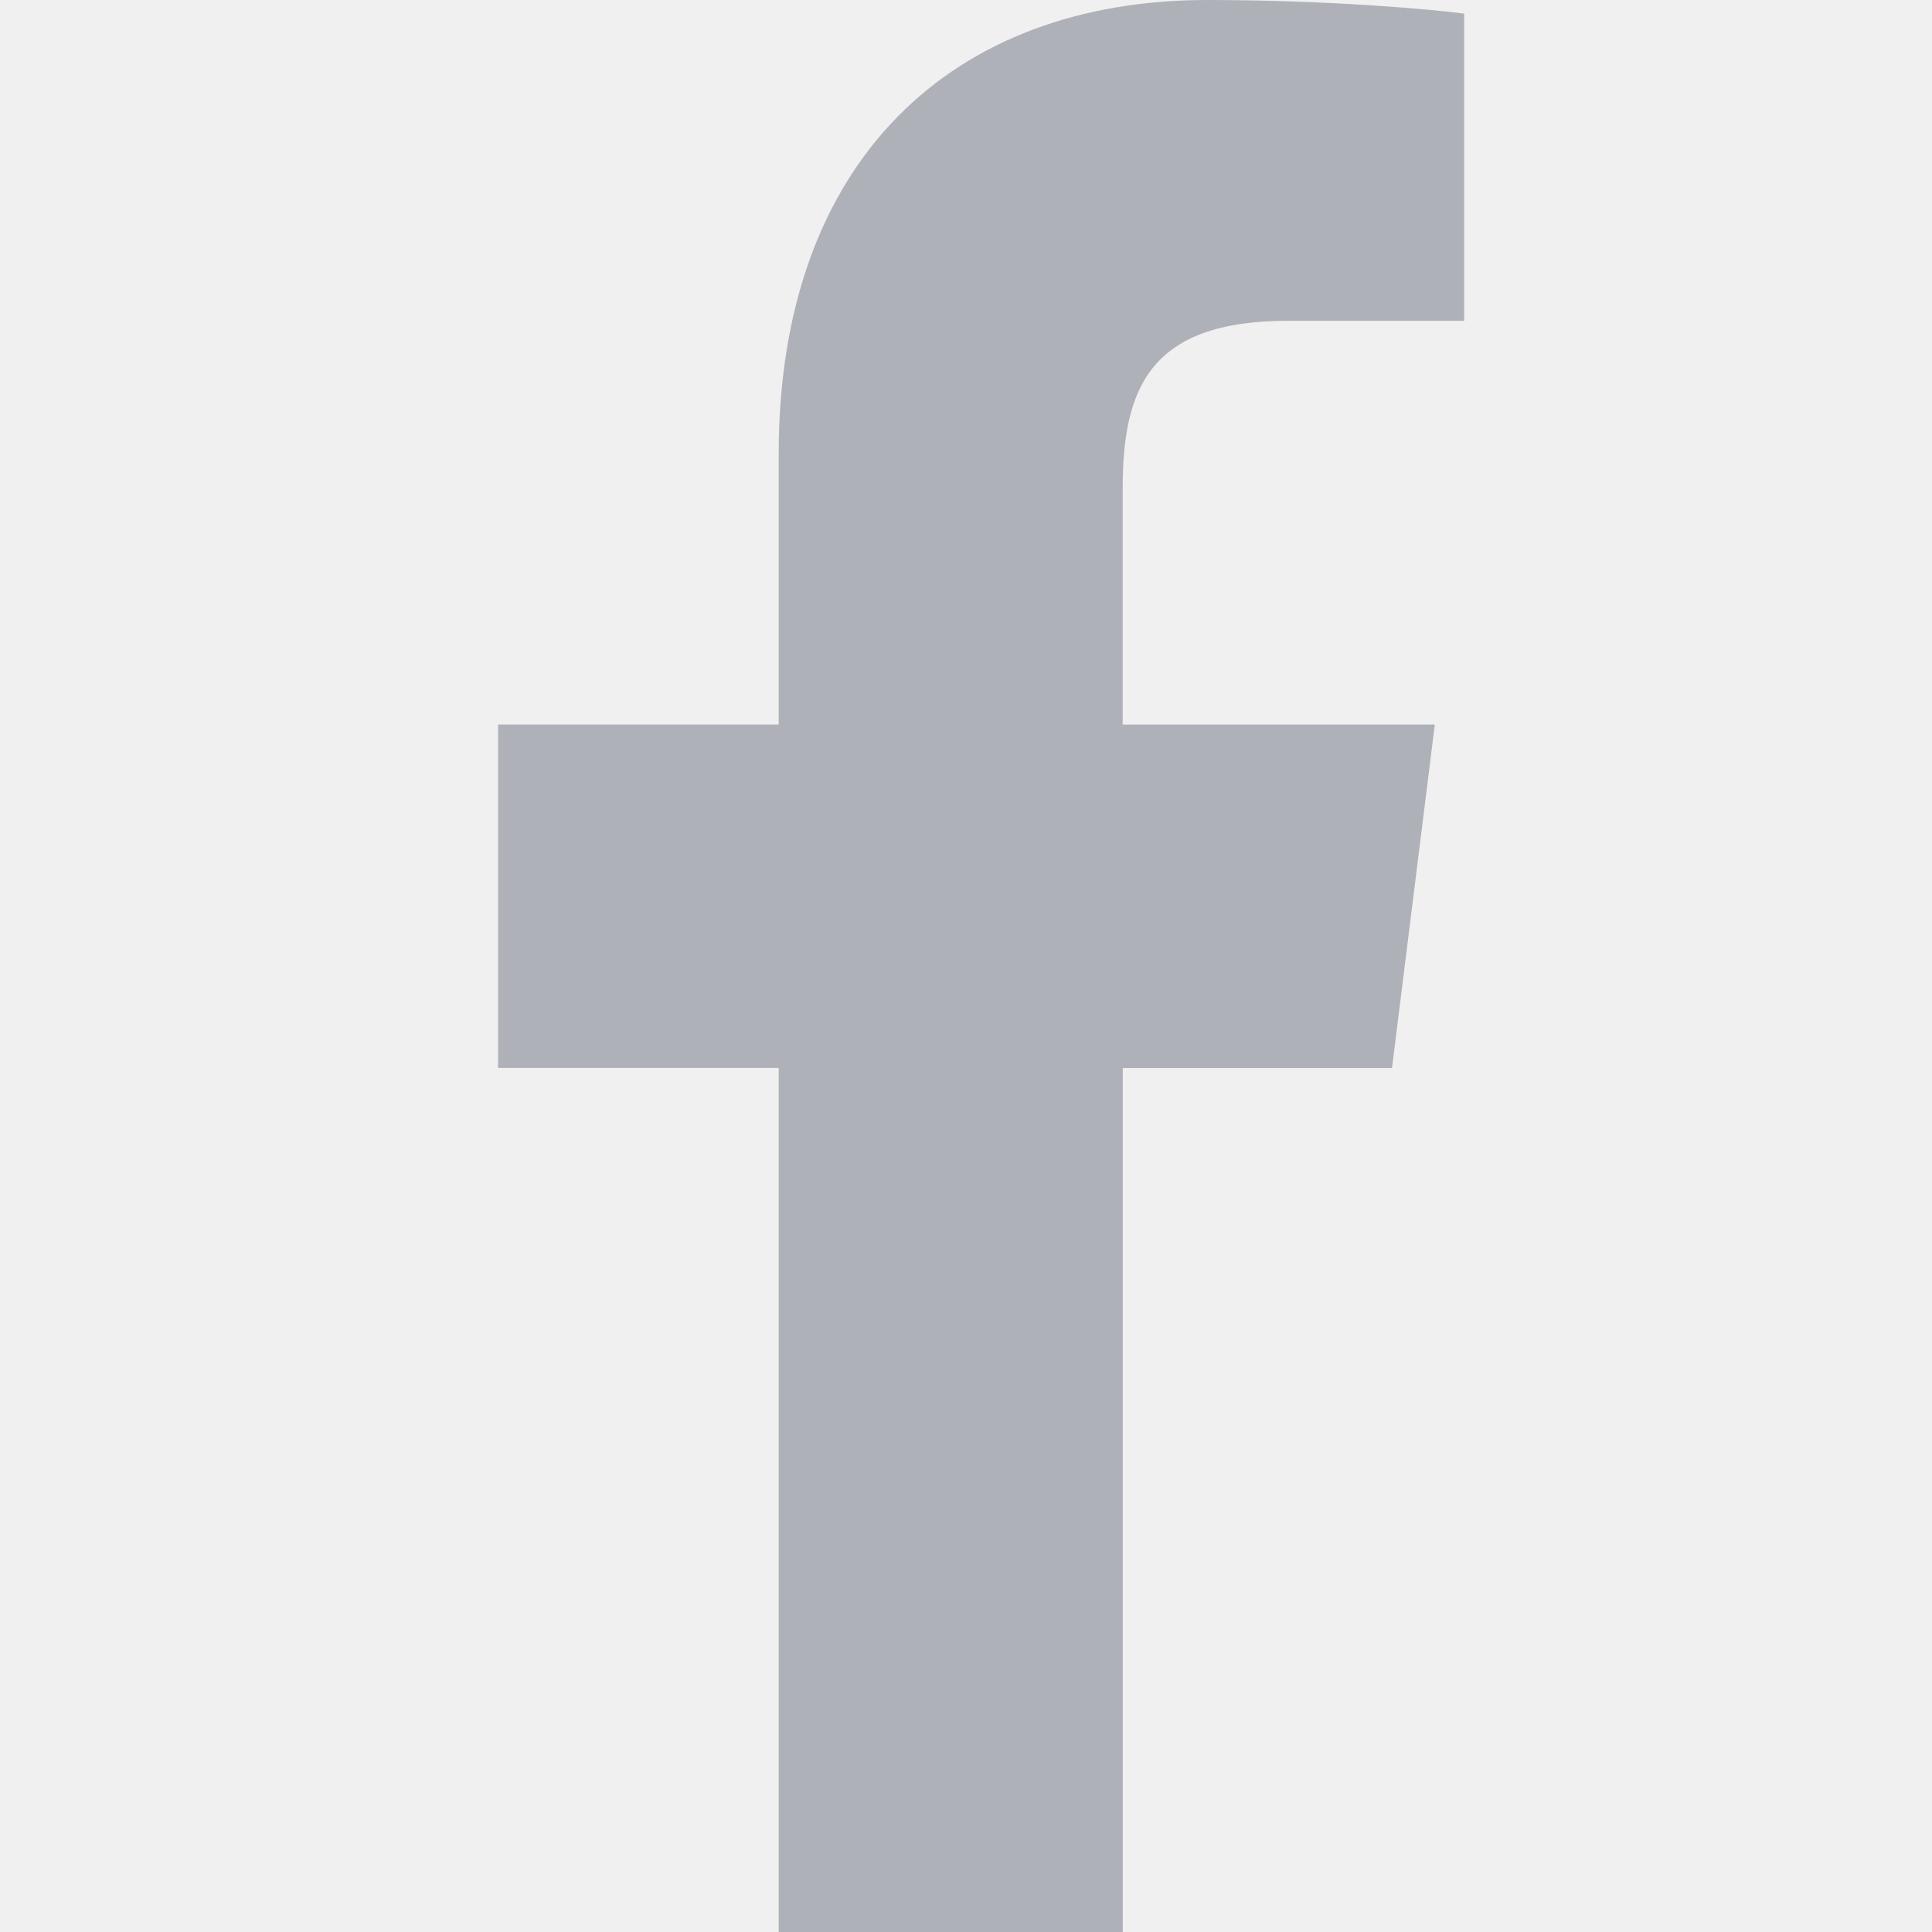
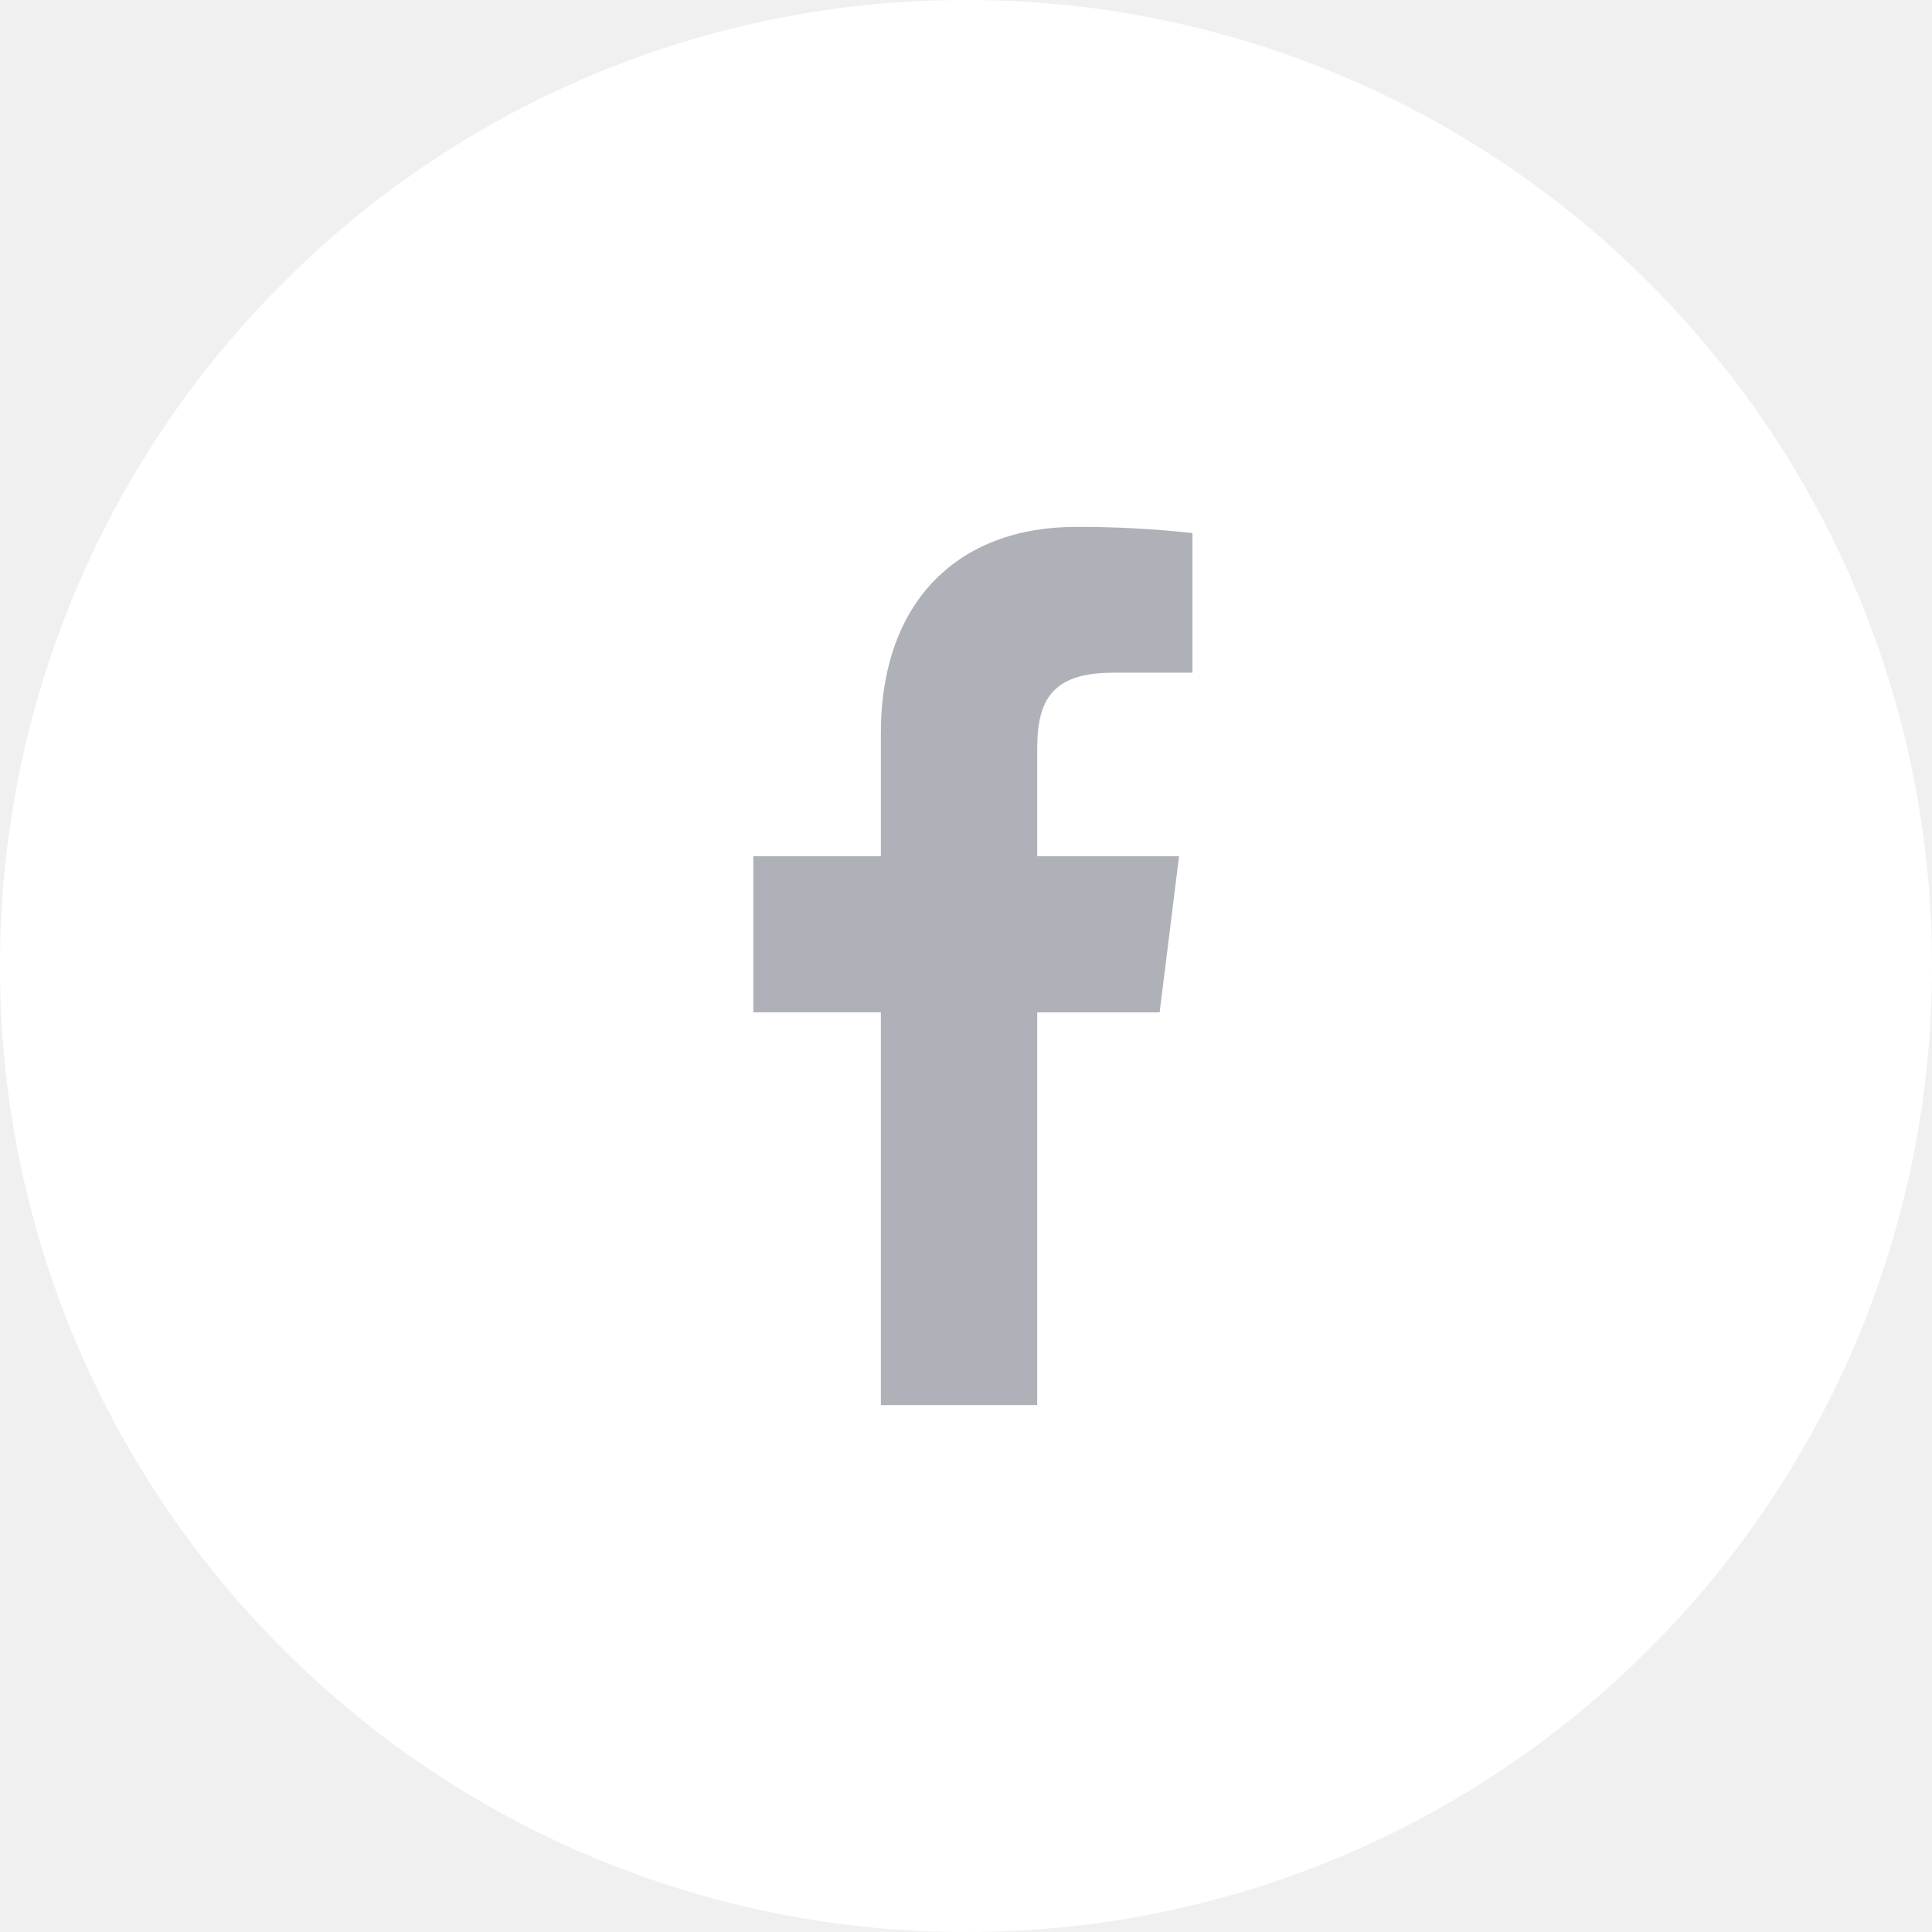
- <svg xmlns="http://www.w3.org/2000/svg" width="20" height="20" viewBox="0 0 20 20" fill="none">
-   <g clip-path="url(#clip0_1_454)">
-     <path d="M13.331 3.321H15.157V0.141C14.842 0.098 13.758 0 12.497 0C9.864 0 8.061 1.656 8.061 4.699V7.5H5.156V11.055H8.061V20H11.623V11.056H14.41L14.853 7.501H11.622V5.052C11.623 4.024 11.899 3.321 13.331 3.321V3.321Z" fill="#AFB1B8" />
+ <svg xmlns="http://www.w3.org/2000/svg" width="44" height="44" fill="none">
+   <path d="M44 22a21.931 21.931 0 0 1-6.444 15.556A21.931 21.931 0 0 1 22 44a21.931 21.931 0 0 1-15.556-6.444A21.931 21.931 0 0 1 0 22 21.931 21.931 0 0 1 6.444 6.444 21.931 21.931 0 0 1 22 0a21.931 21.931 0 0 1 15.556 6.444A21.931 21.931 0 0 1 44 22Z" fill="#fff" />
+   <g clip-path="url(#a)">
+     <path d="M25.33 15.32h1.827v-3.18a23.59 23.59 0 0 0-2.66-.14c-2.633 0-4.436 1.656-4.436 4.7v2.8h-2.905v3.555h2.905V32h3.561v-8.944h2.788l.442-3.555h-3.23v-2.45c0-1.027.277-1.73 1.709-1.73Z" fill="#AFB1B8" />
  </g>
  <defs>
-     <clipPath id="clip0_1_454">
-       <rect width="20" height="20" fill="white" />
+     <clipPath id="a">
+       <path fill="#fff" transform="translate(12 12)" d="M0 0h20v20H0z" />
    </clipPath>
  </defs>
</svg>
